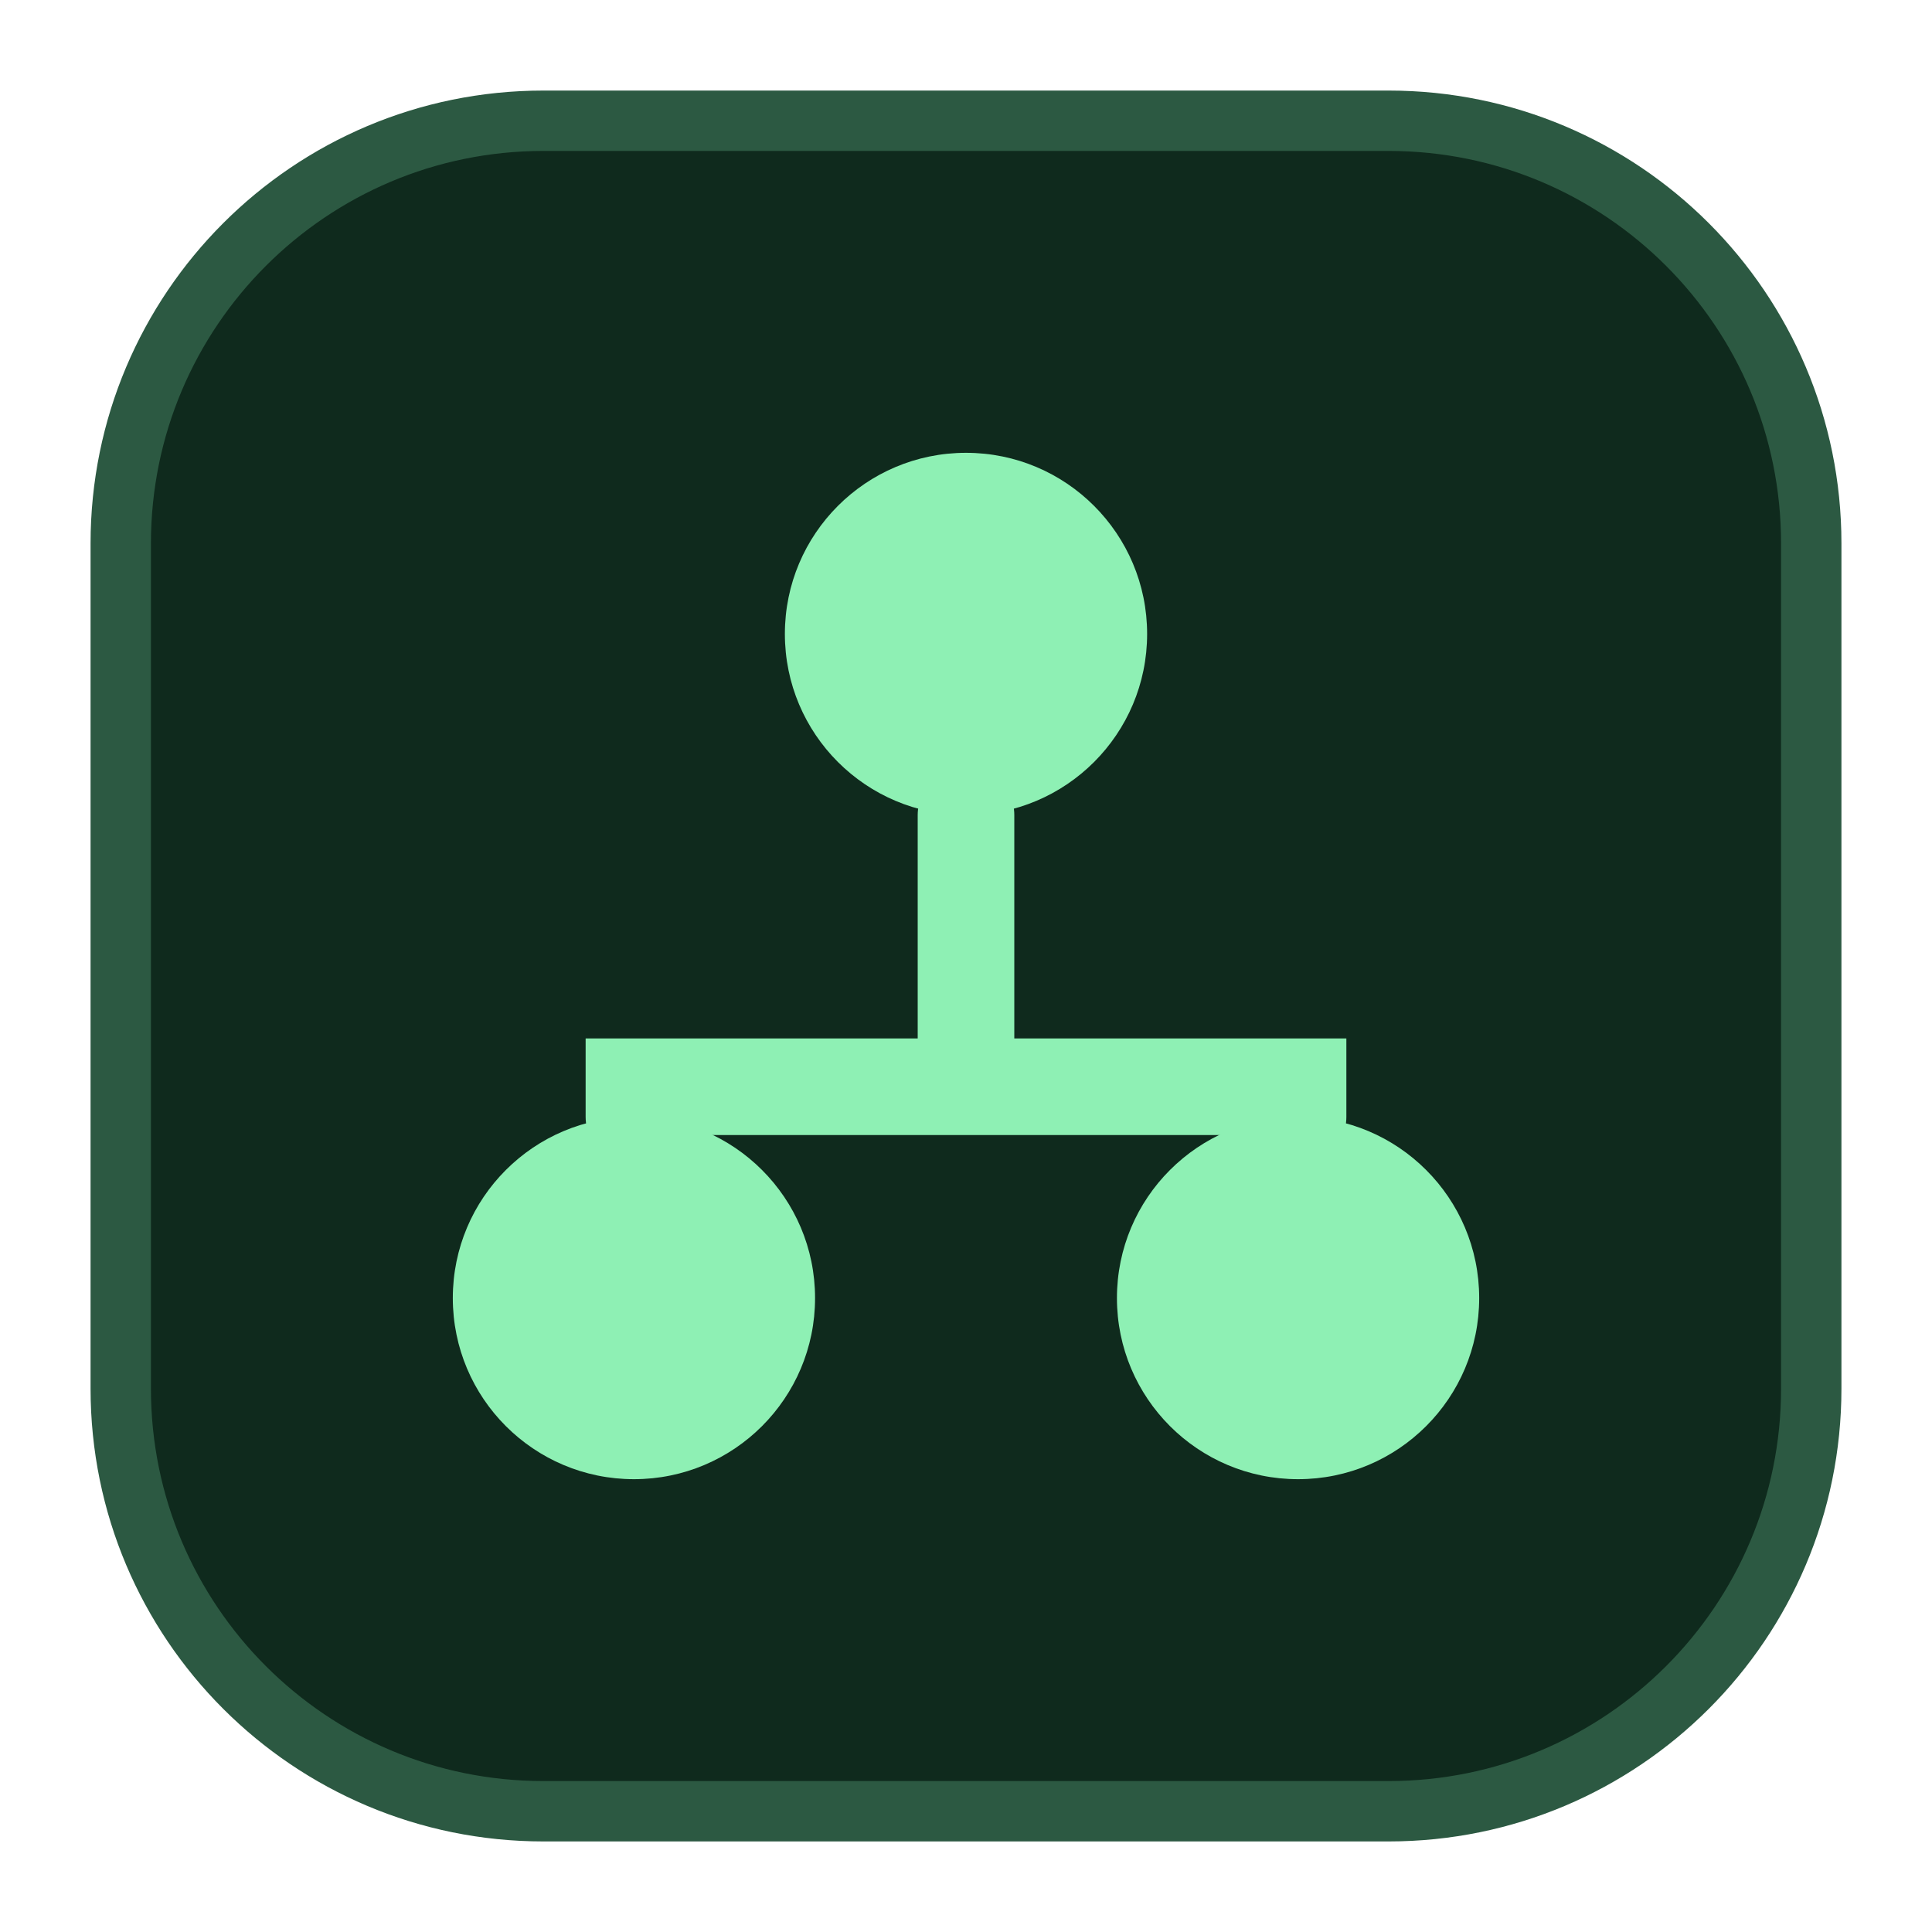
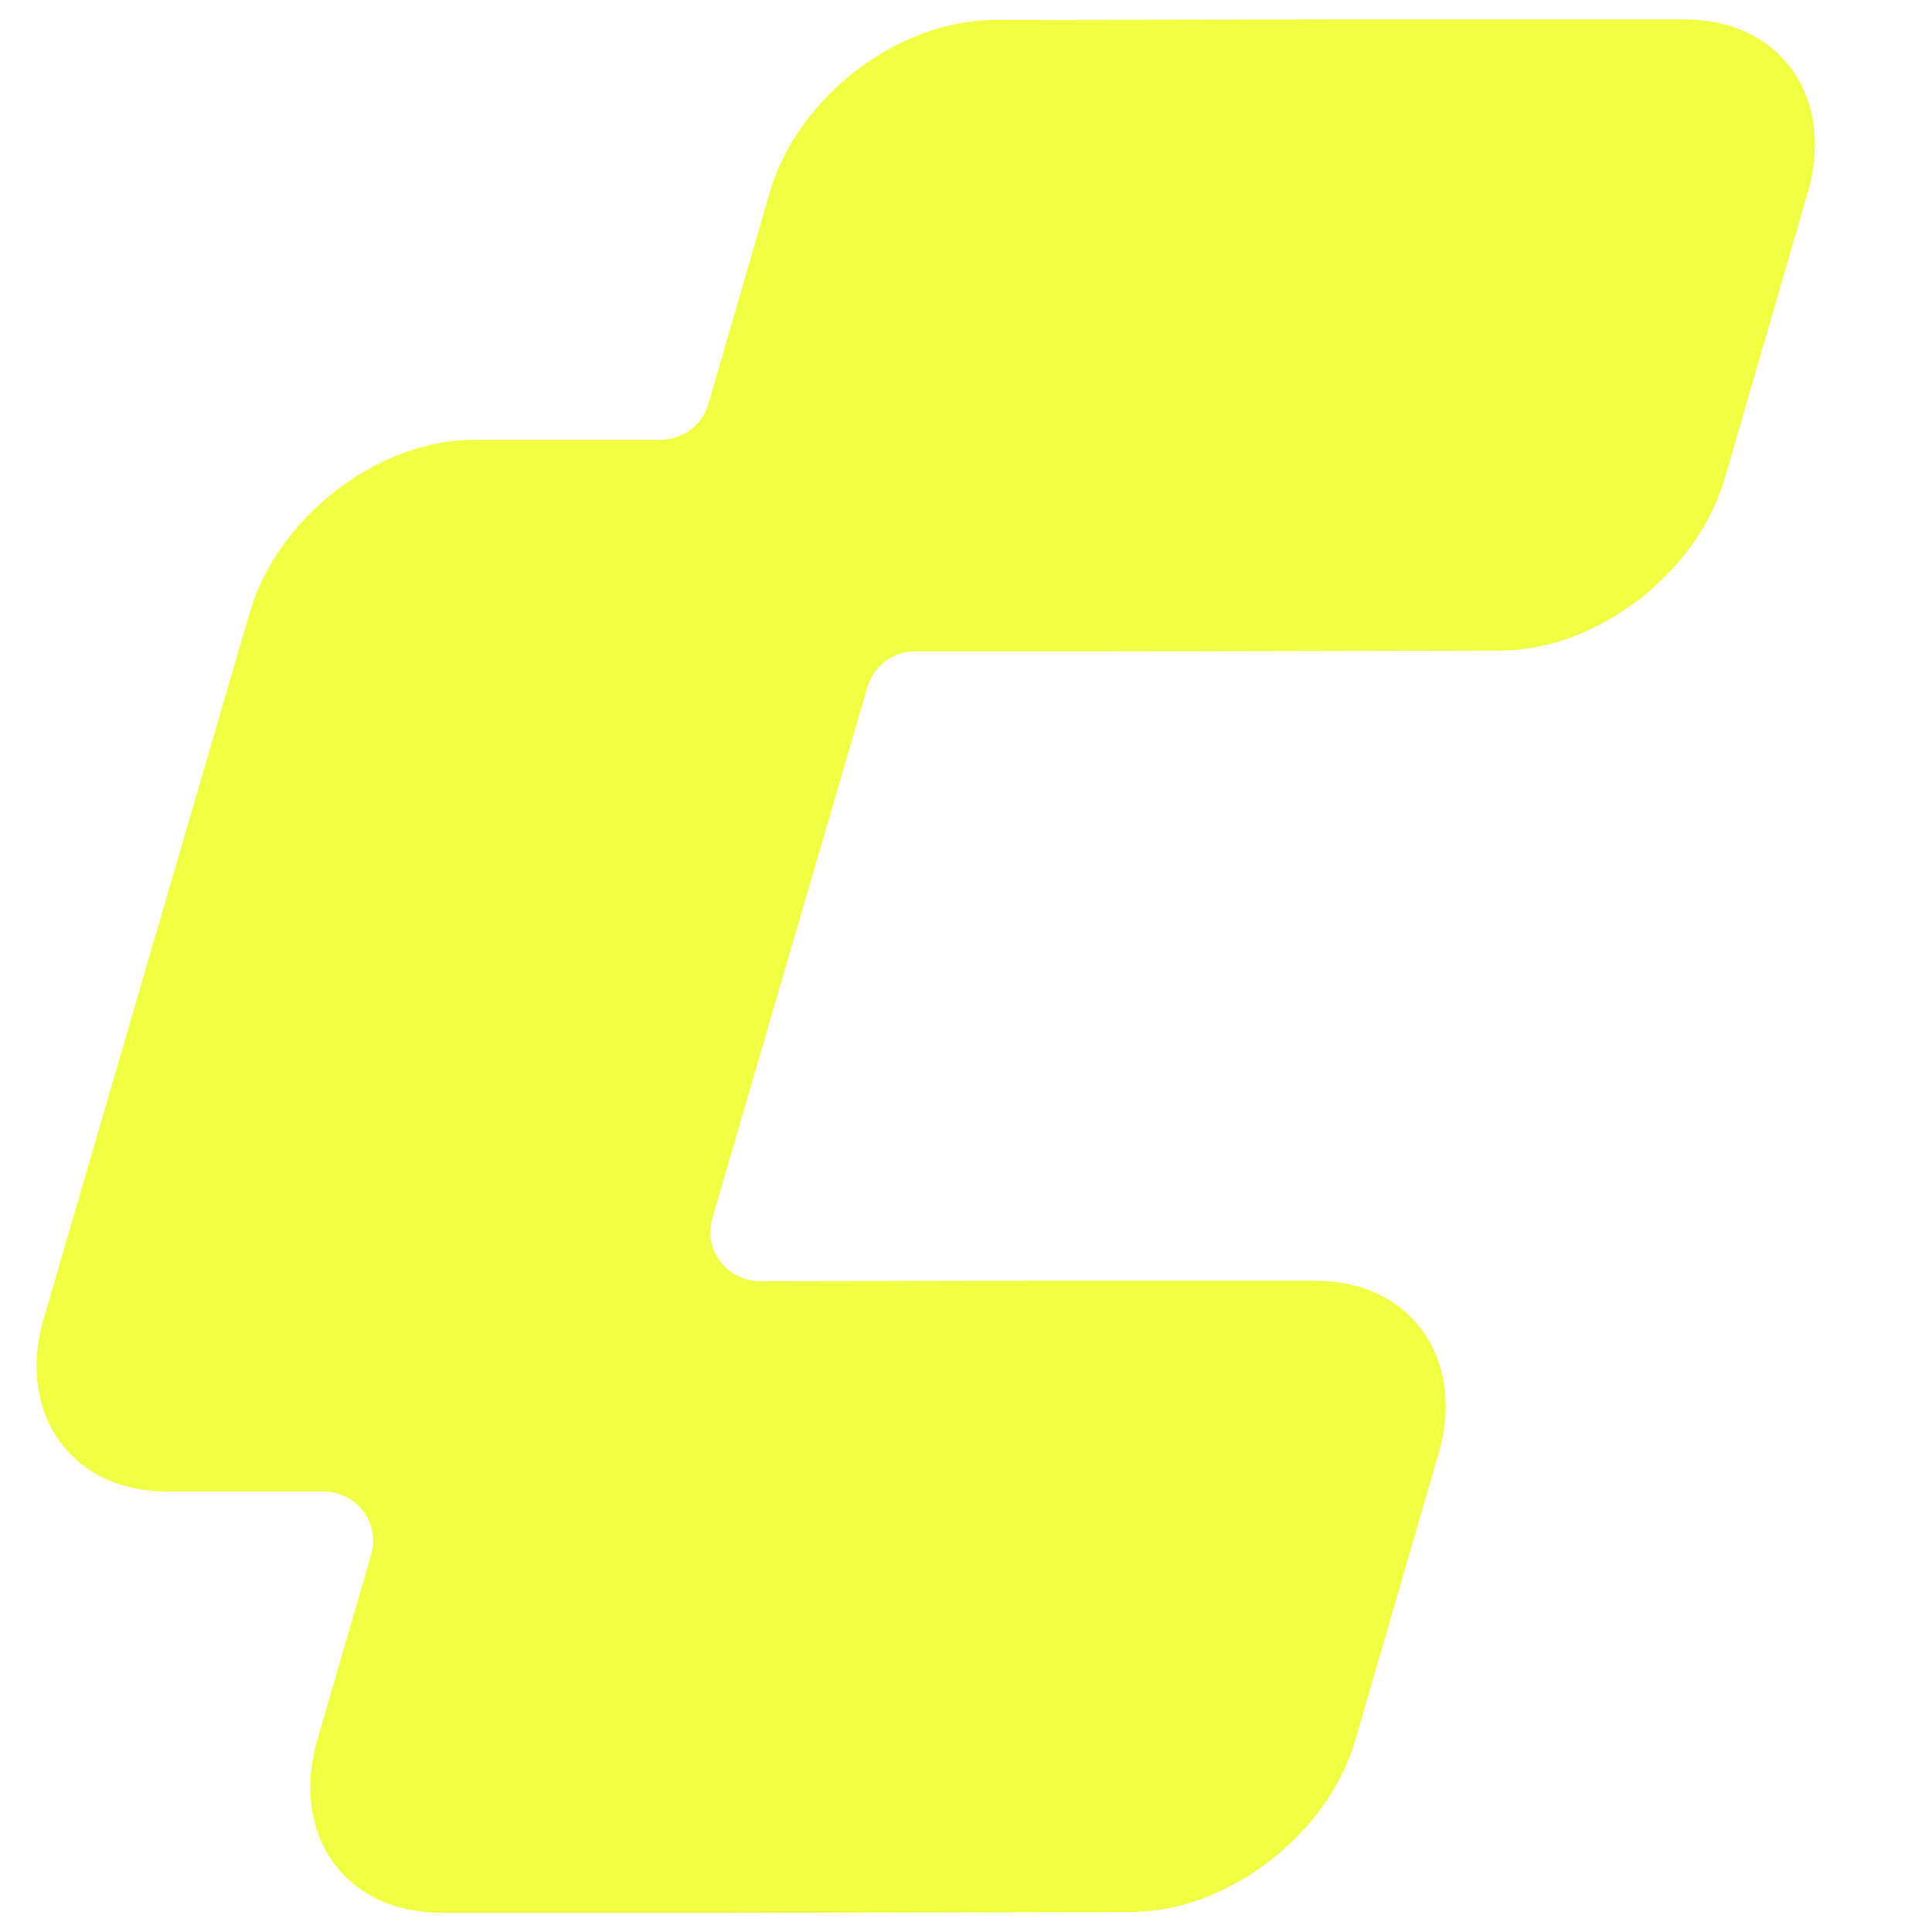
- <svg xmlns="http://www.w3.org/2000/svg" viewBox="0 0 32 32" fill="none">
-   <rect x="2" y="2" width="28" height="28" rx="7" fill="#0f2a1d" stroke="#2c5942" />
-   <circle cx="10.5" cy="21.5" r="3" fill="#8ef0b4" />
-   <circle cx="21.5" cy="21.5" r="3" fill="#8ef0b4" />
-   <circle cx="16" cy="10.5" r="3" fill="#8ef0b4" />
-   <path d="M16 13.5 V18 M16 18 H10.5 V18.5 M16 18 H21.5 V18.5" stroke="#8ef0b4" stroke-width="1.6" stroke-linecap="round" />
+ <svg xmlns="http://www.w3.org/2000/svg" viewBox="0 0 24 24">
+   <path d="M5.485 23.76c-.568 0-1.026-.207-1.325-.598-.307-.402-.387-.964-.22-1.54l.672-2.315a.605.605 0 00-.1-.536.622.622 0 00-.494-.243H2.085c-.568 0-1.026-.207-1.325-.598-.307-.403-.387-.964-.22-1.54l2.31-7.917.255-.87c.343-1.18 1.592-2.14 2.786-2.14h2.313c.276 0 .519-.18.595-.442l.764-2.633C9.906 1.208 11.155.249 12.35.249l4.945-.008h3.62c.568 0 1.027.206 1.325.597.307.402.387.964.22 1.54l-1.035 3.566c-.343 1.178-1.593 2.137-2.787 2.137l-4.956.01H11.37a.618.618 0 00-.594.441l-1.928 6.604a.605.605 0 00.1.537c.118.153.3.243.495.243l3.275-.006h3.61c.568 0 1.026.206 1.325.598.307.402.387.964.22 1.54l-1.036 3.565c-.342 1.179-1.592 2.138-2.786 2.138l-4.957.01h-3.61z" fill="#F0FF41" />
</svg>
